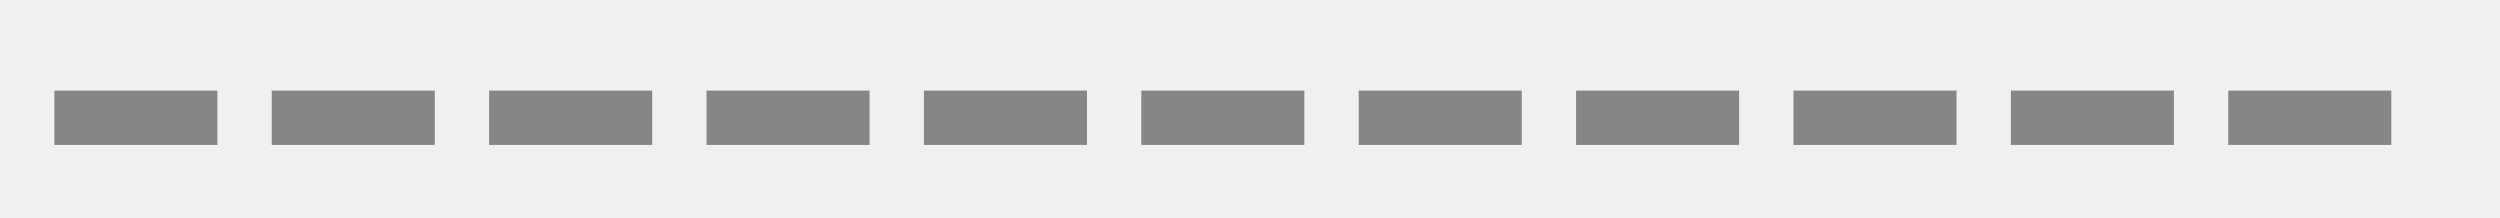
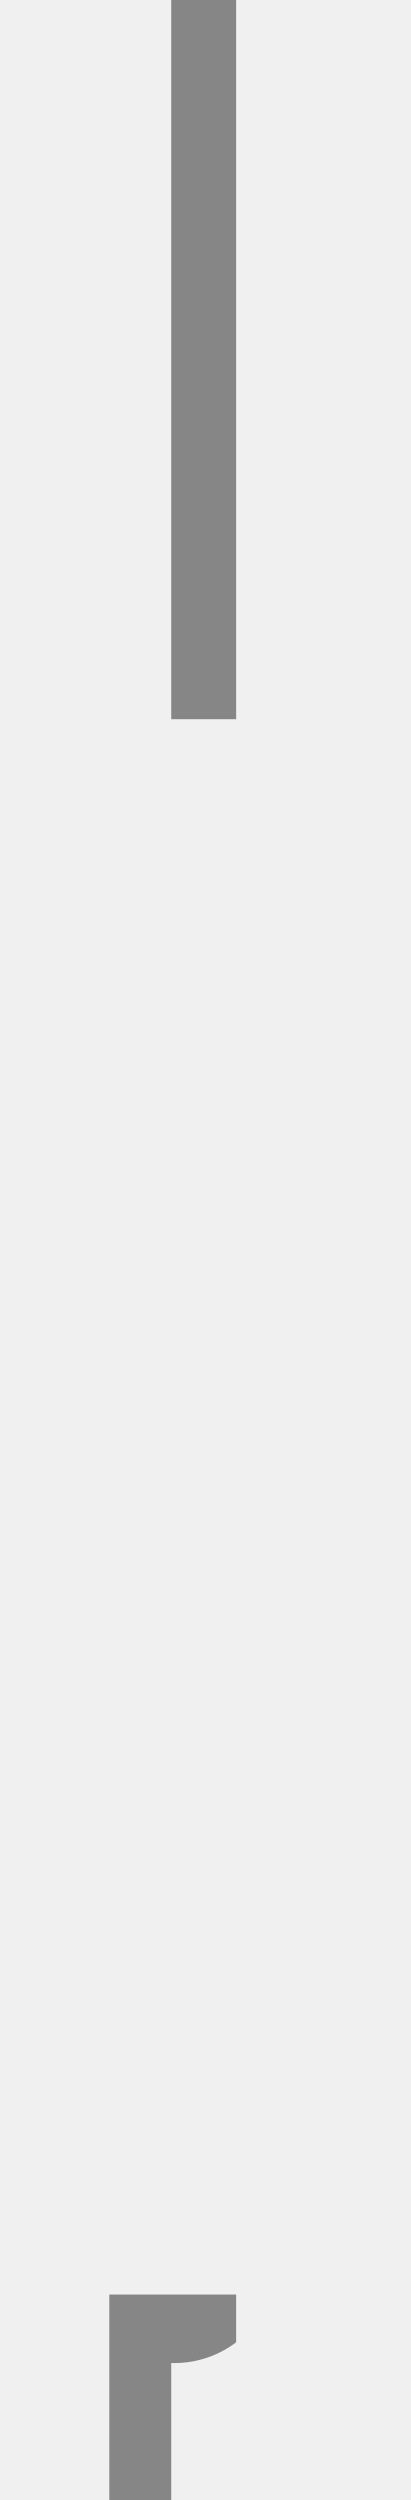
- <svg xmlns="http://www.w3.org/2000/svg" version="1.1" width="138px" height="12px" preserveAspectRatio="xMinYMid meet" viewBox="294 300  138 10">
-   <path d="M 426 305.5  L 294 305.5  " stroke-width="3" stroke-dasharray="9,3" stroke="#868686" fill="none" />
+ <svg xmlns="http://www.w3.org/2000/svg" version="1.1" width="12px" height="73px" preserveAspectRatio="xMidYMin meet" viewBox="203 643  10 73">
+   <defs>
+     <mask fill="white" id="clip4338">
+       <path d="M 148 664  L 268 664  L 268 710  L 148 710  Z M 148 643  L 268 643  L 268 739  L 148 739  Z " fill-rule="evenodd" />
+     </mask>
+   </defs>
+   <path d="M 208.5 643  L 208.5 708.5  A 1.5 1.5 0 0 1 207 710.5 A 1.5 1.5 0 0 0 205.5 712 L 205.5 721  " stroke-width="3" stroke="#868686" fill="none" mask="url(#clip4338)" />
+   <path d="M 196.6 719  L 205.5 728  L 214.4 719  L 196.6 719  Z " fill-rule="nonzero" fill="#868686" stroke="none" mask="url(#clip4338)" />
</svg>
